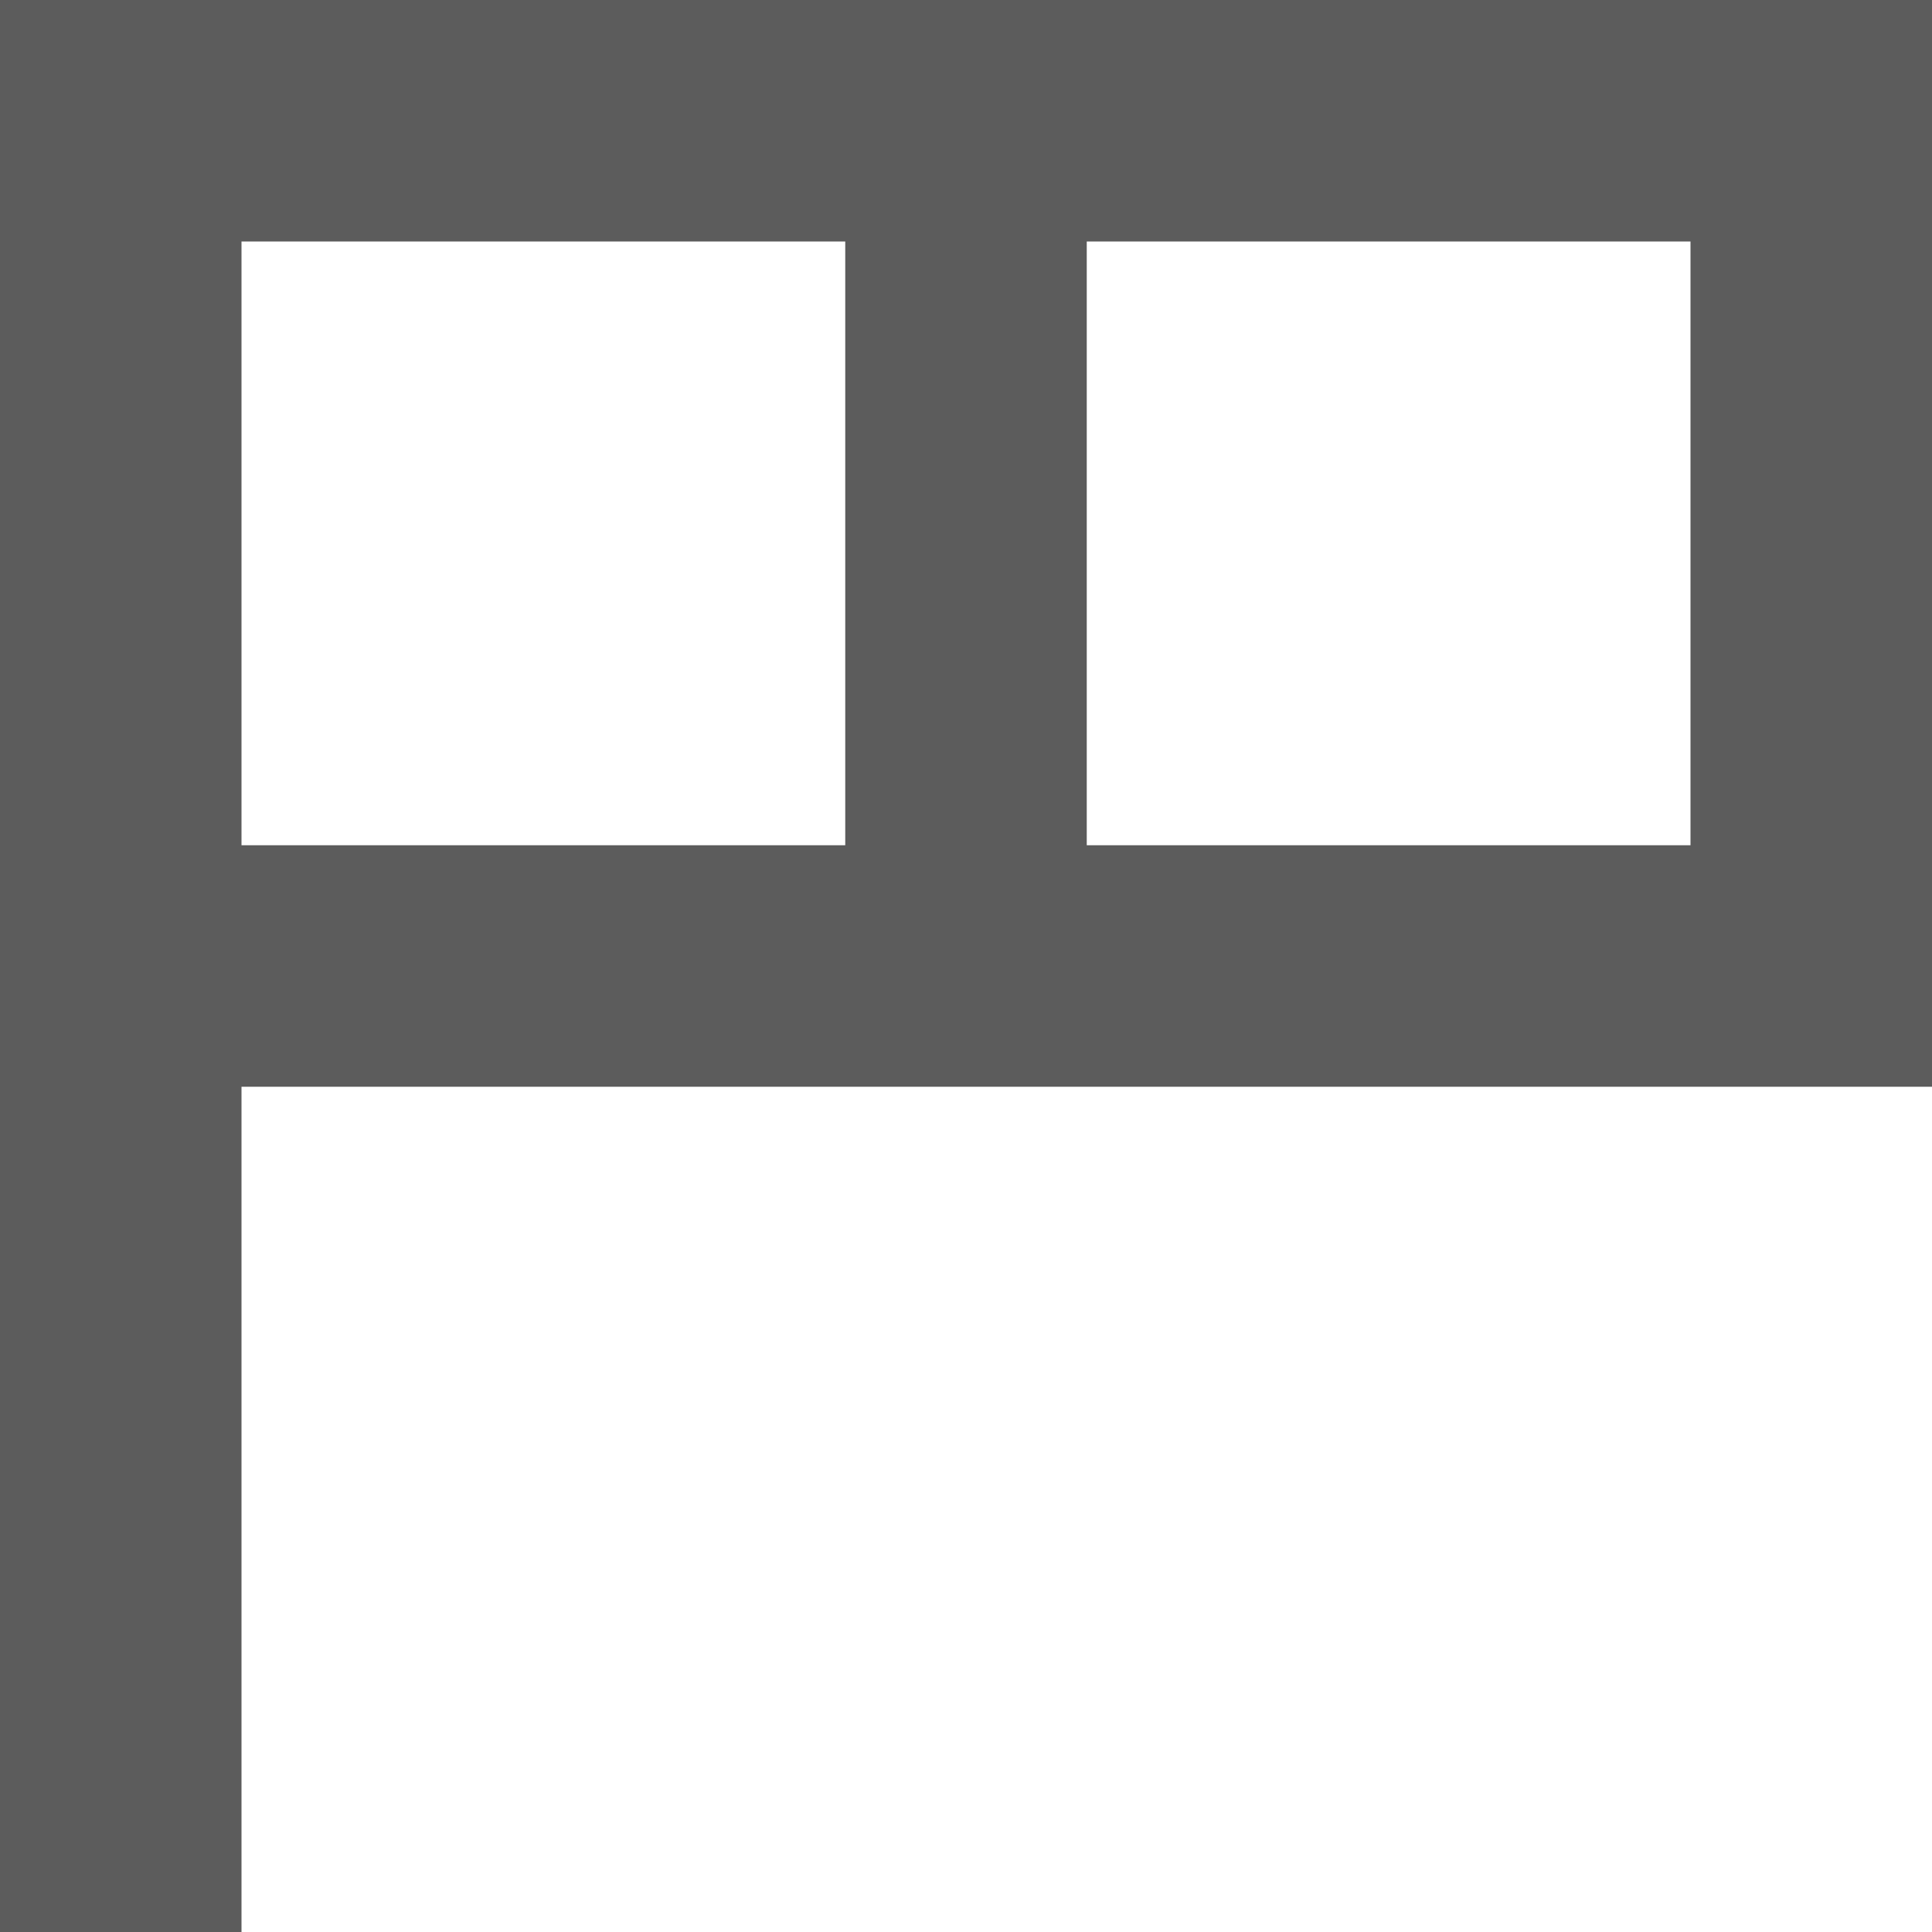
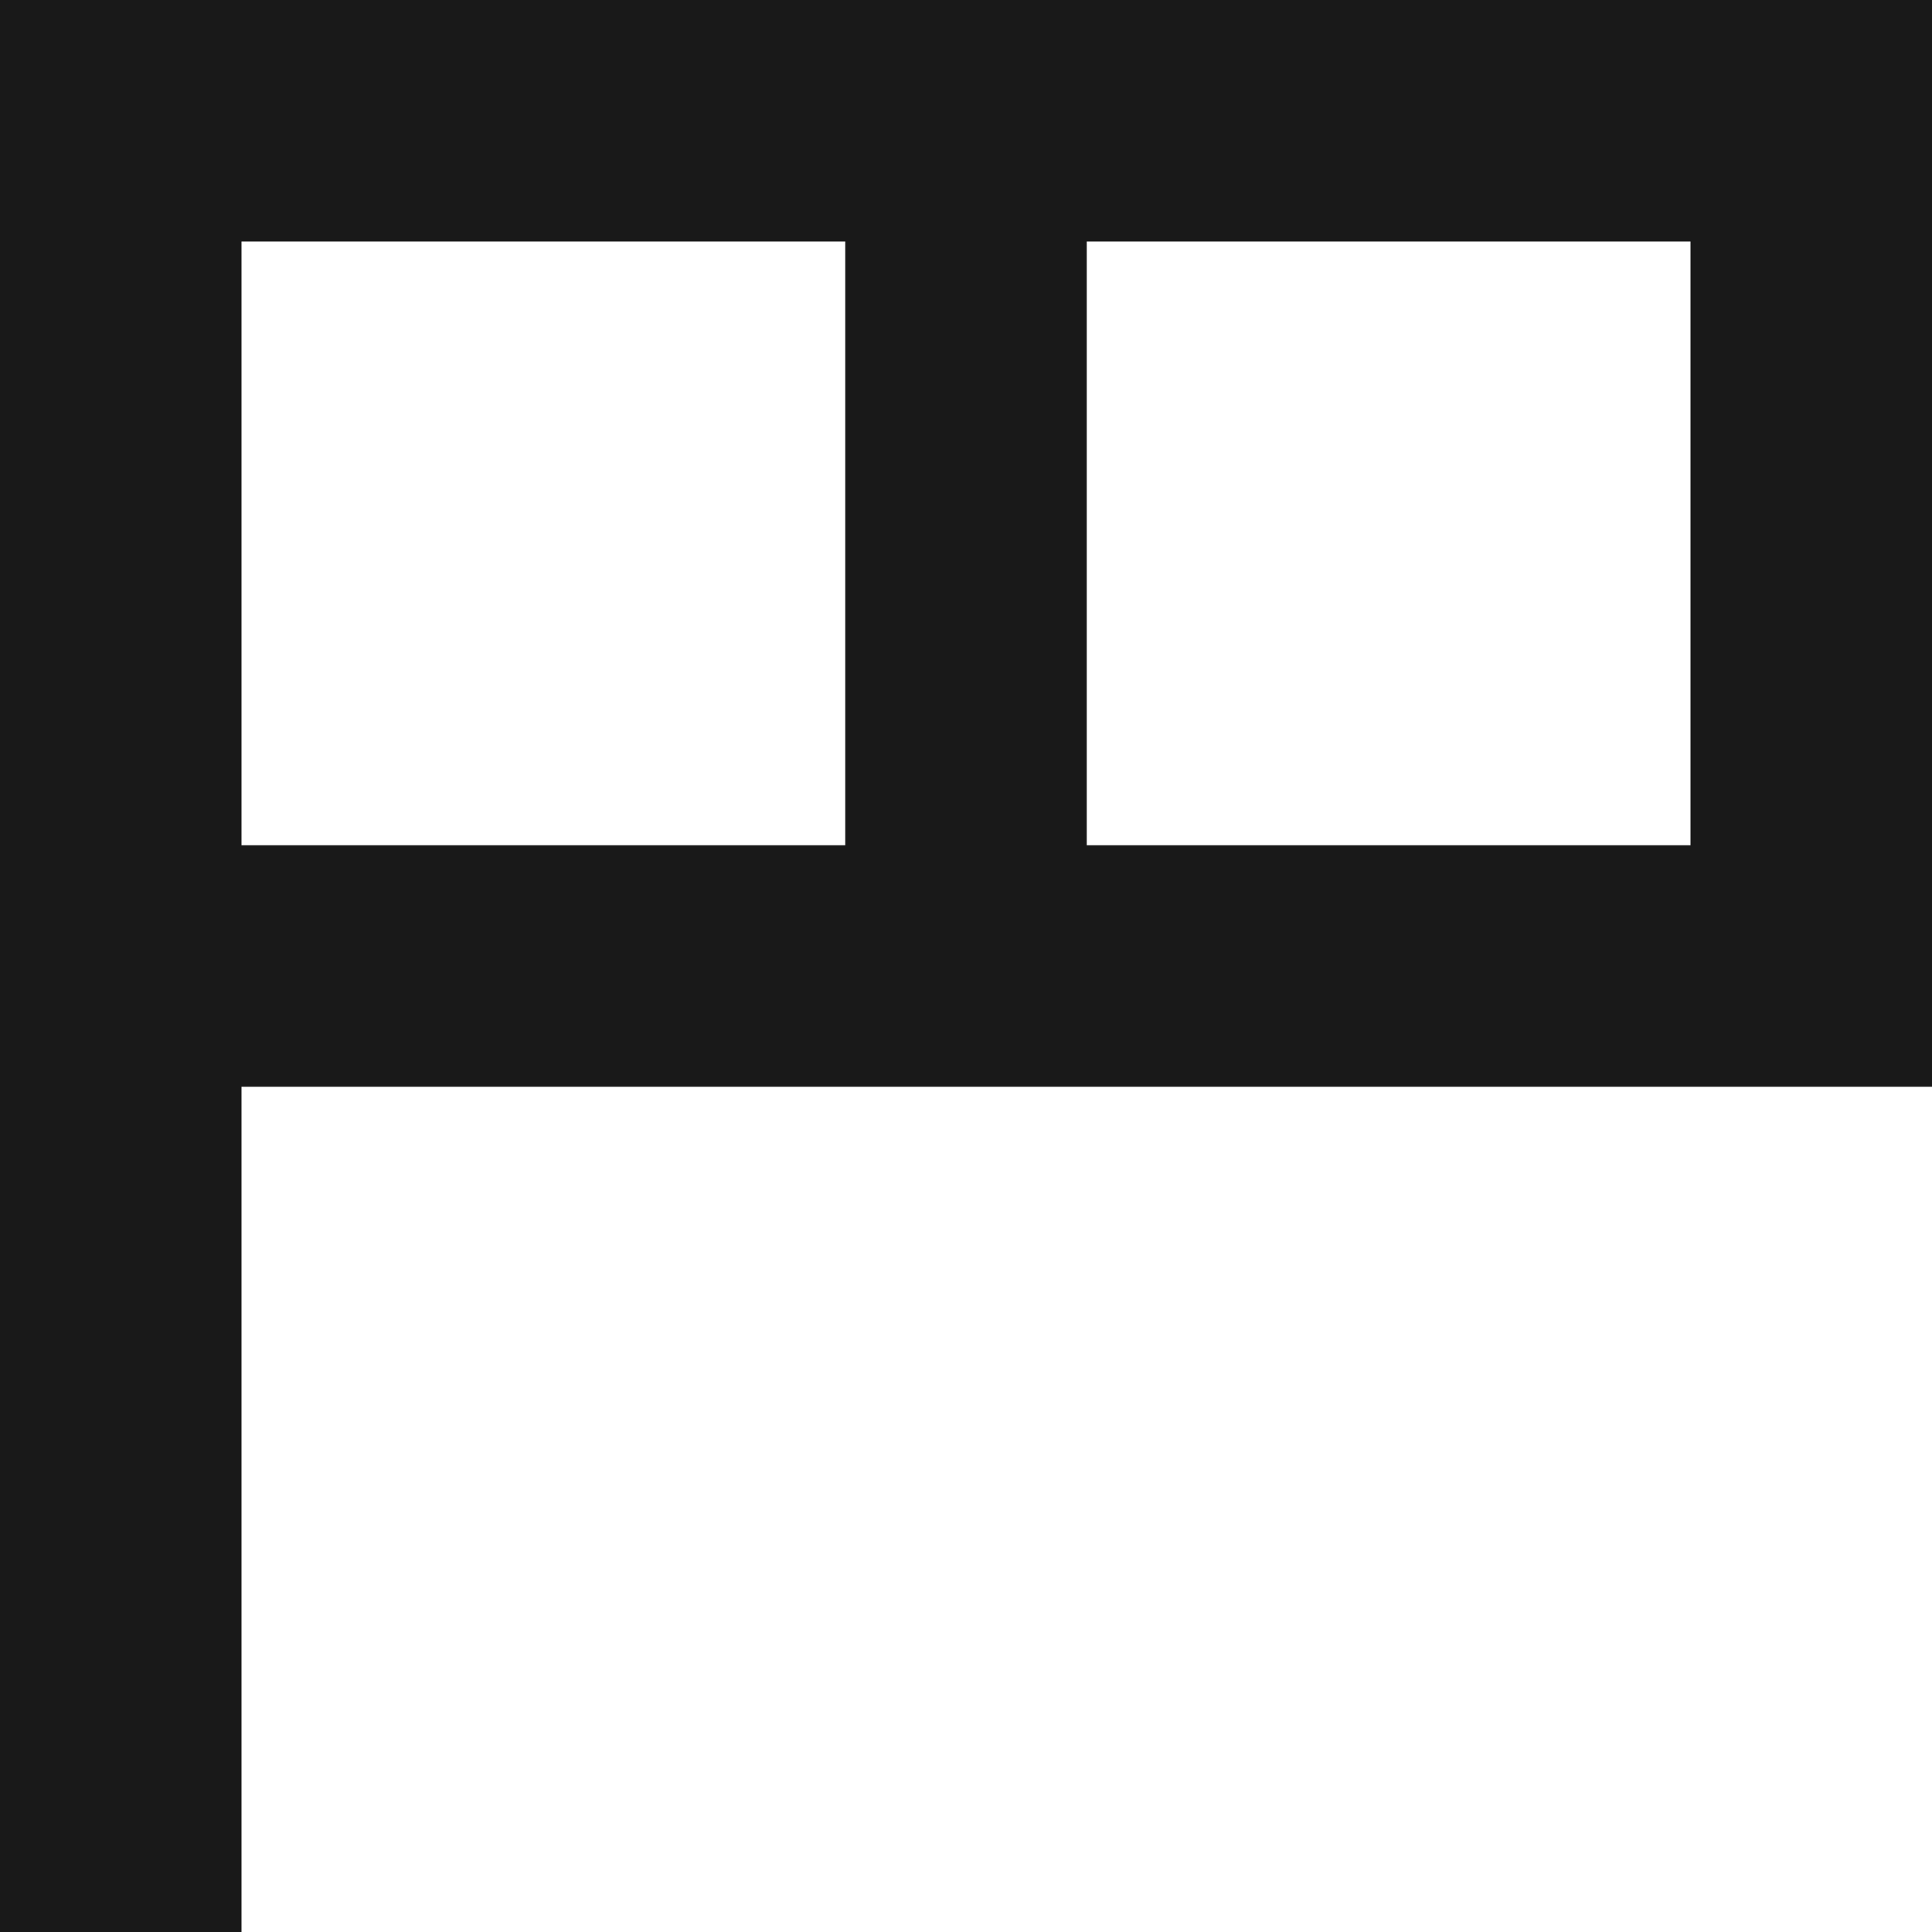
<svg xmlns="http://www.w3.org/2000/svg" width="16px" height="16px" viewBox="0 0 16 16" version="1.1">
-   <defs />
-   <g id="x16" stroke="none" stroke-width="1" fill="none" fill-rule="evenodd" transform="translate(-275, -93)" opacity="0.9">
-     <g id="SixteenPixels.Icons" transform="translate(75, 45)" fill="#4A4A4A">
+   <g id="x16" stroke="none" stroke-width="1" fill-rule="evenodd" transform="translate(-275, -93)" opacity="0.9">
+     <g id="SixteenPixels.Icons" transform="translate(75, 45)">
      <g id="Row-2" transform="translate(0, 48)">
        <path d="M202,9 L202,16 L200,16 L200,9 L200,0 L216,0 L216,9 L202,9 Z M202,2 L202,7 L207,7 L207,4.5 L207,2 L202,2 Z M209,2 L209,7 L214,7 L214,4.5 L214,2 L209,2 Z" id="Flag.Icon" />
      </g>
    </g>
  </g>
</svg>
